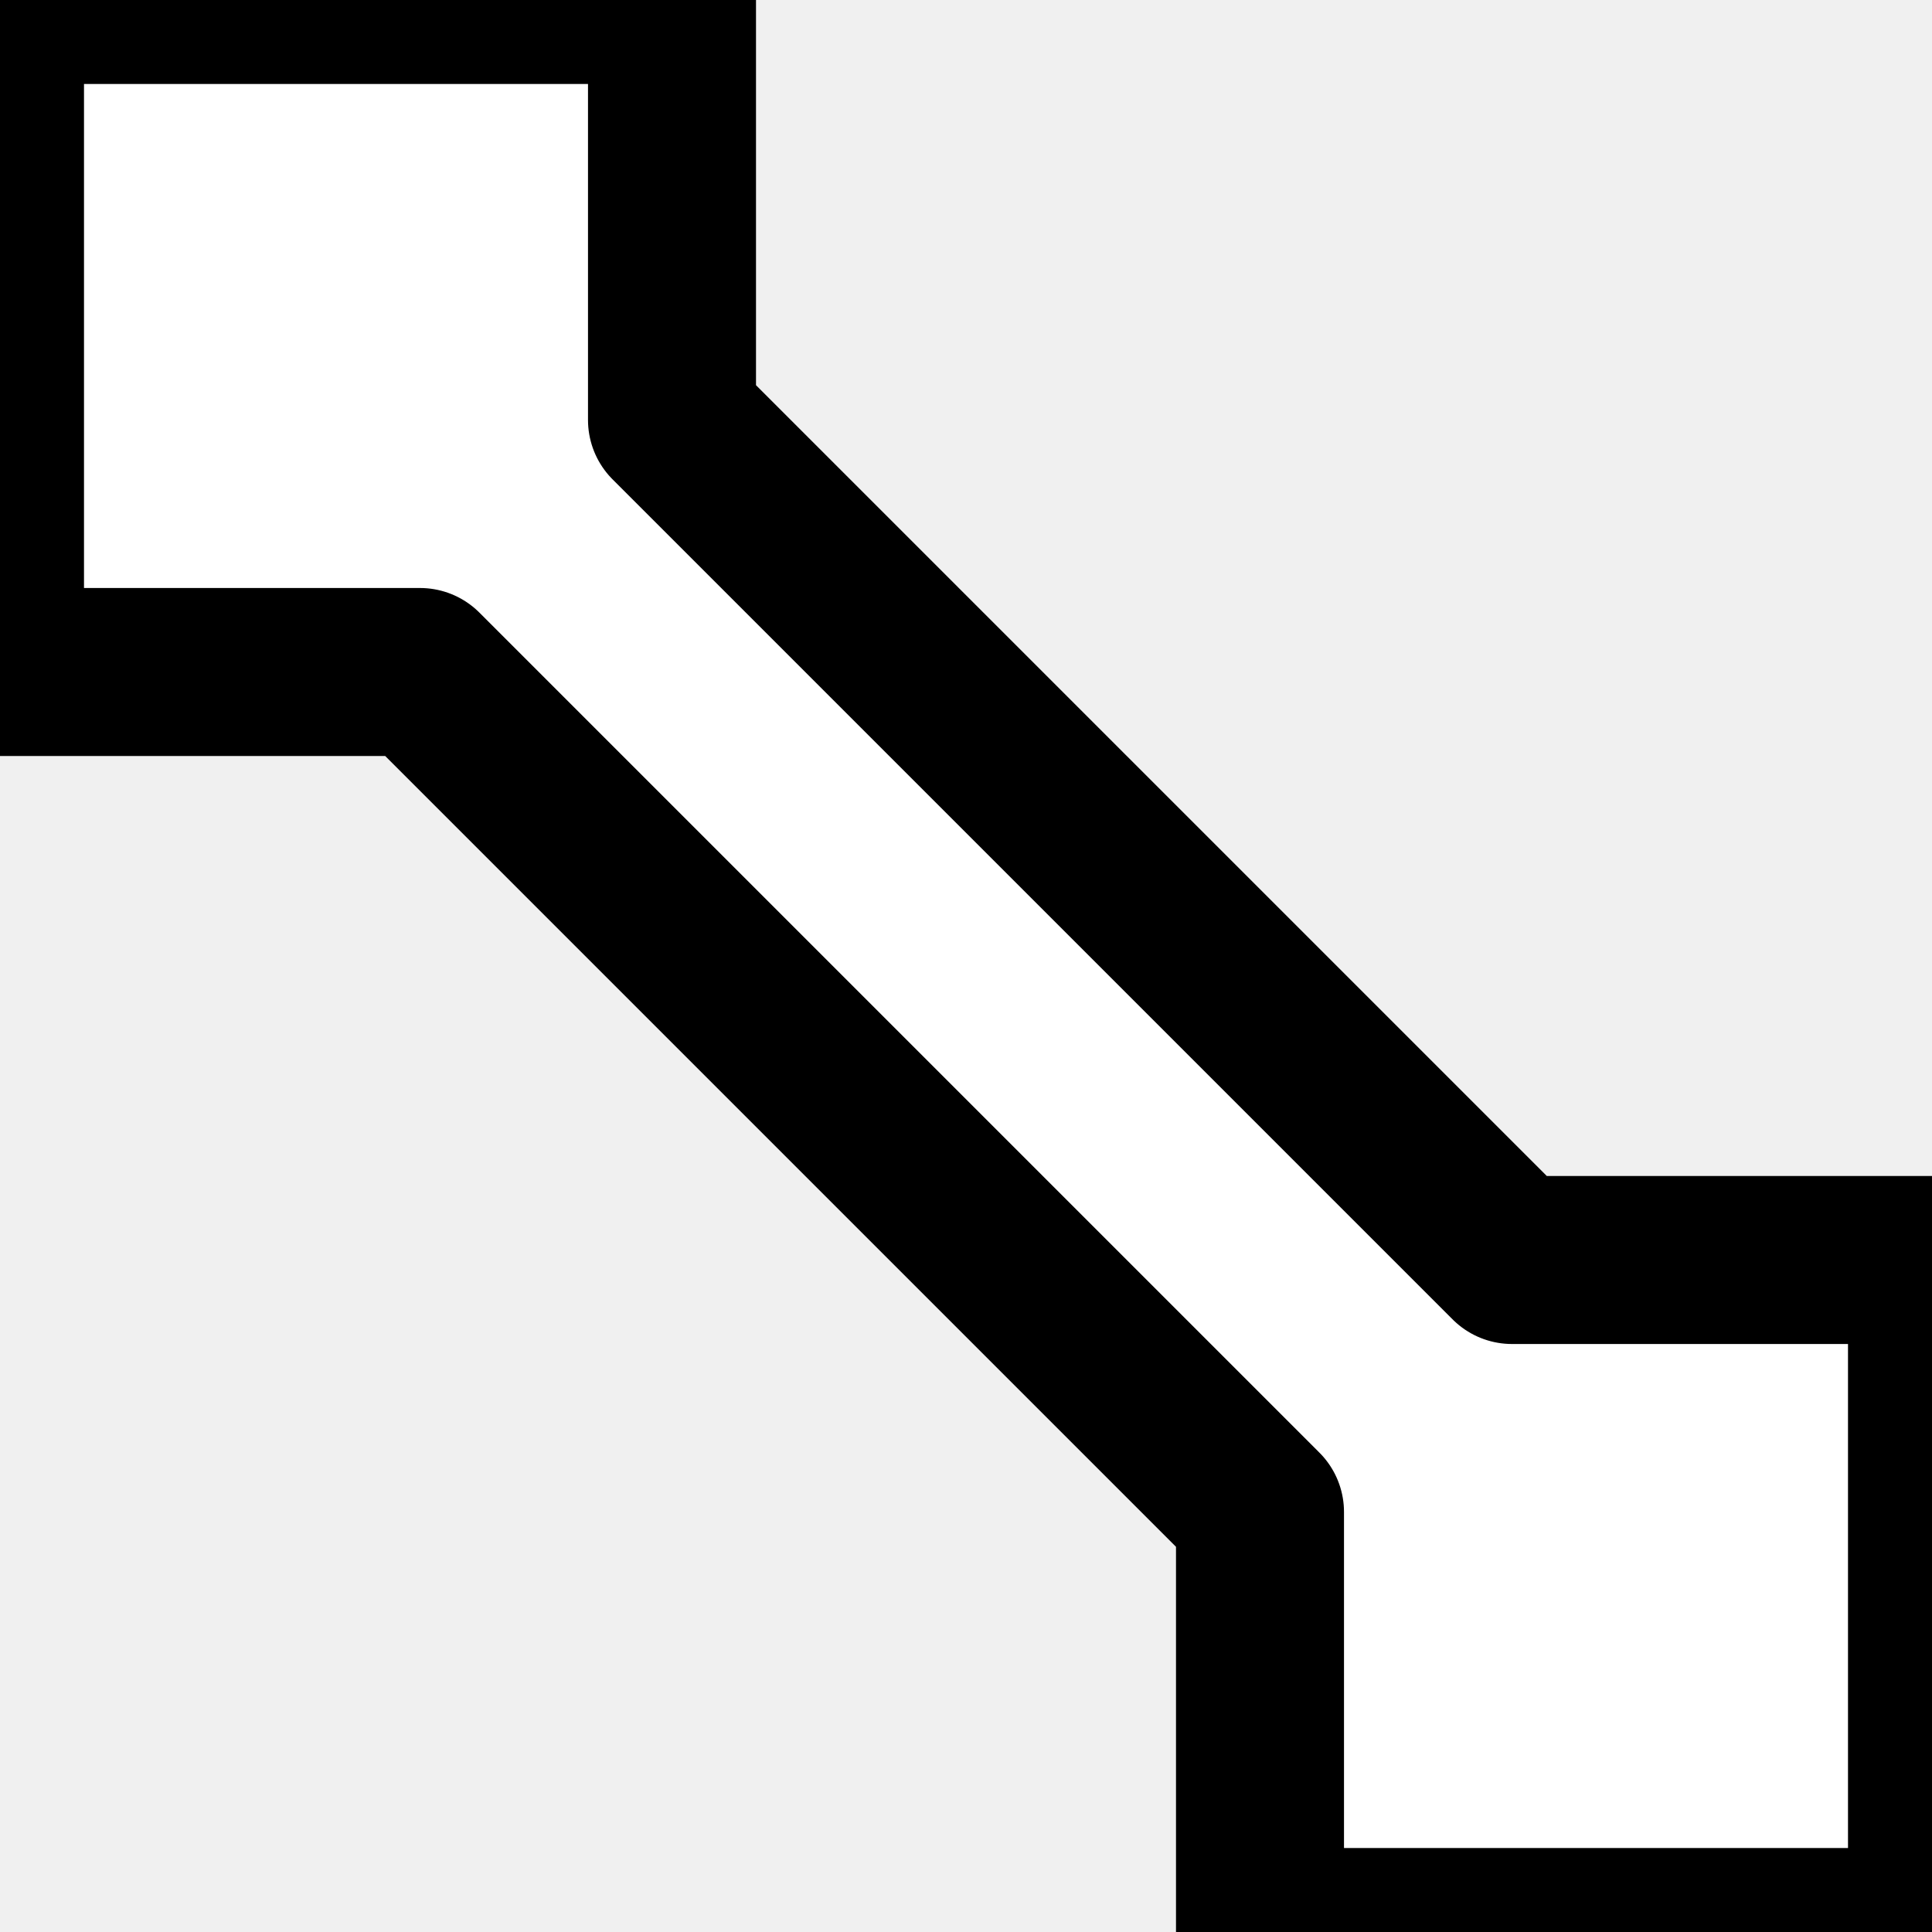
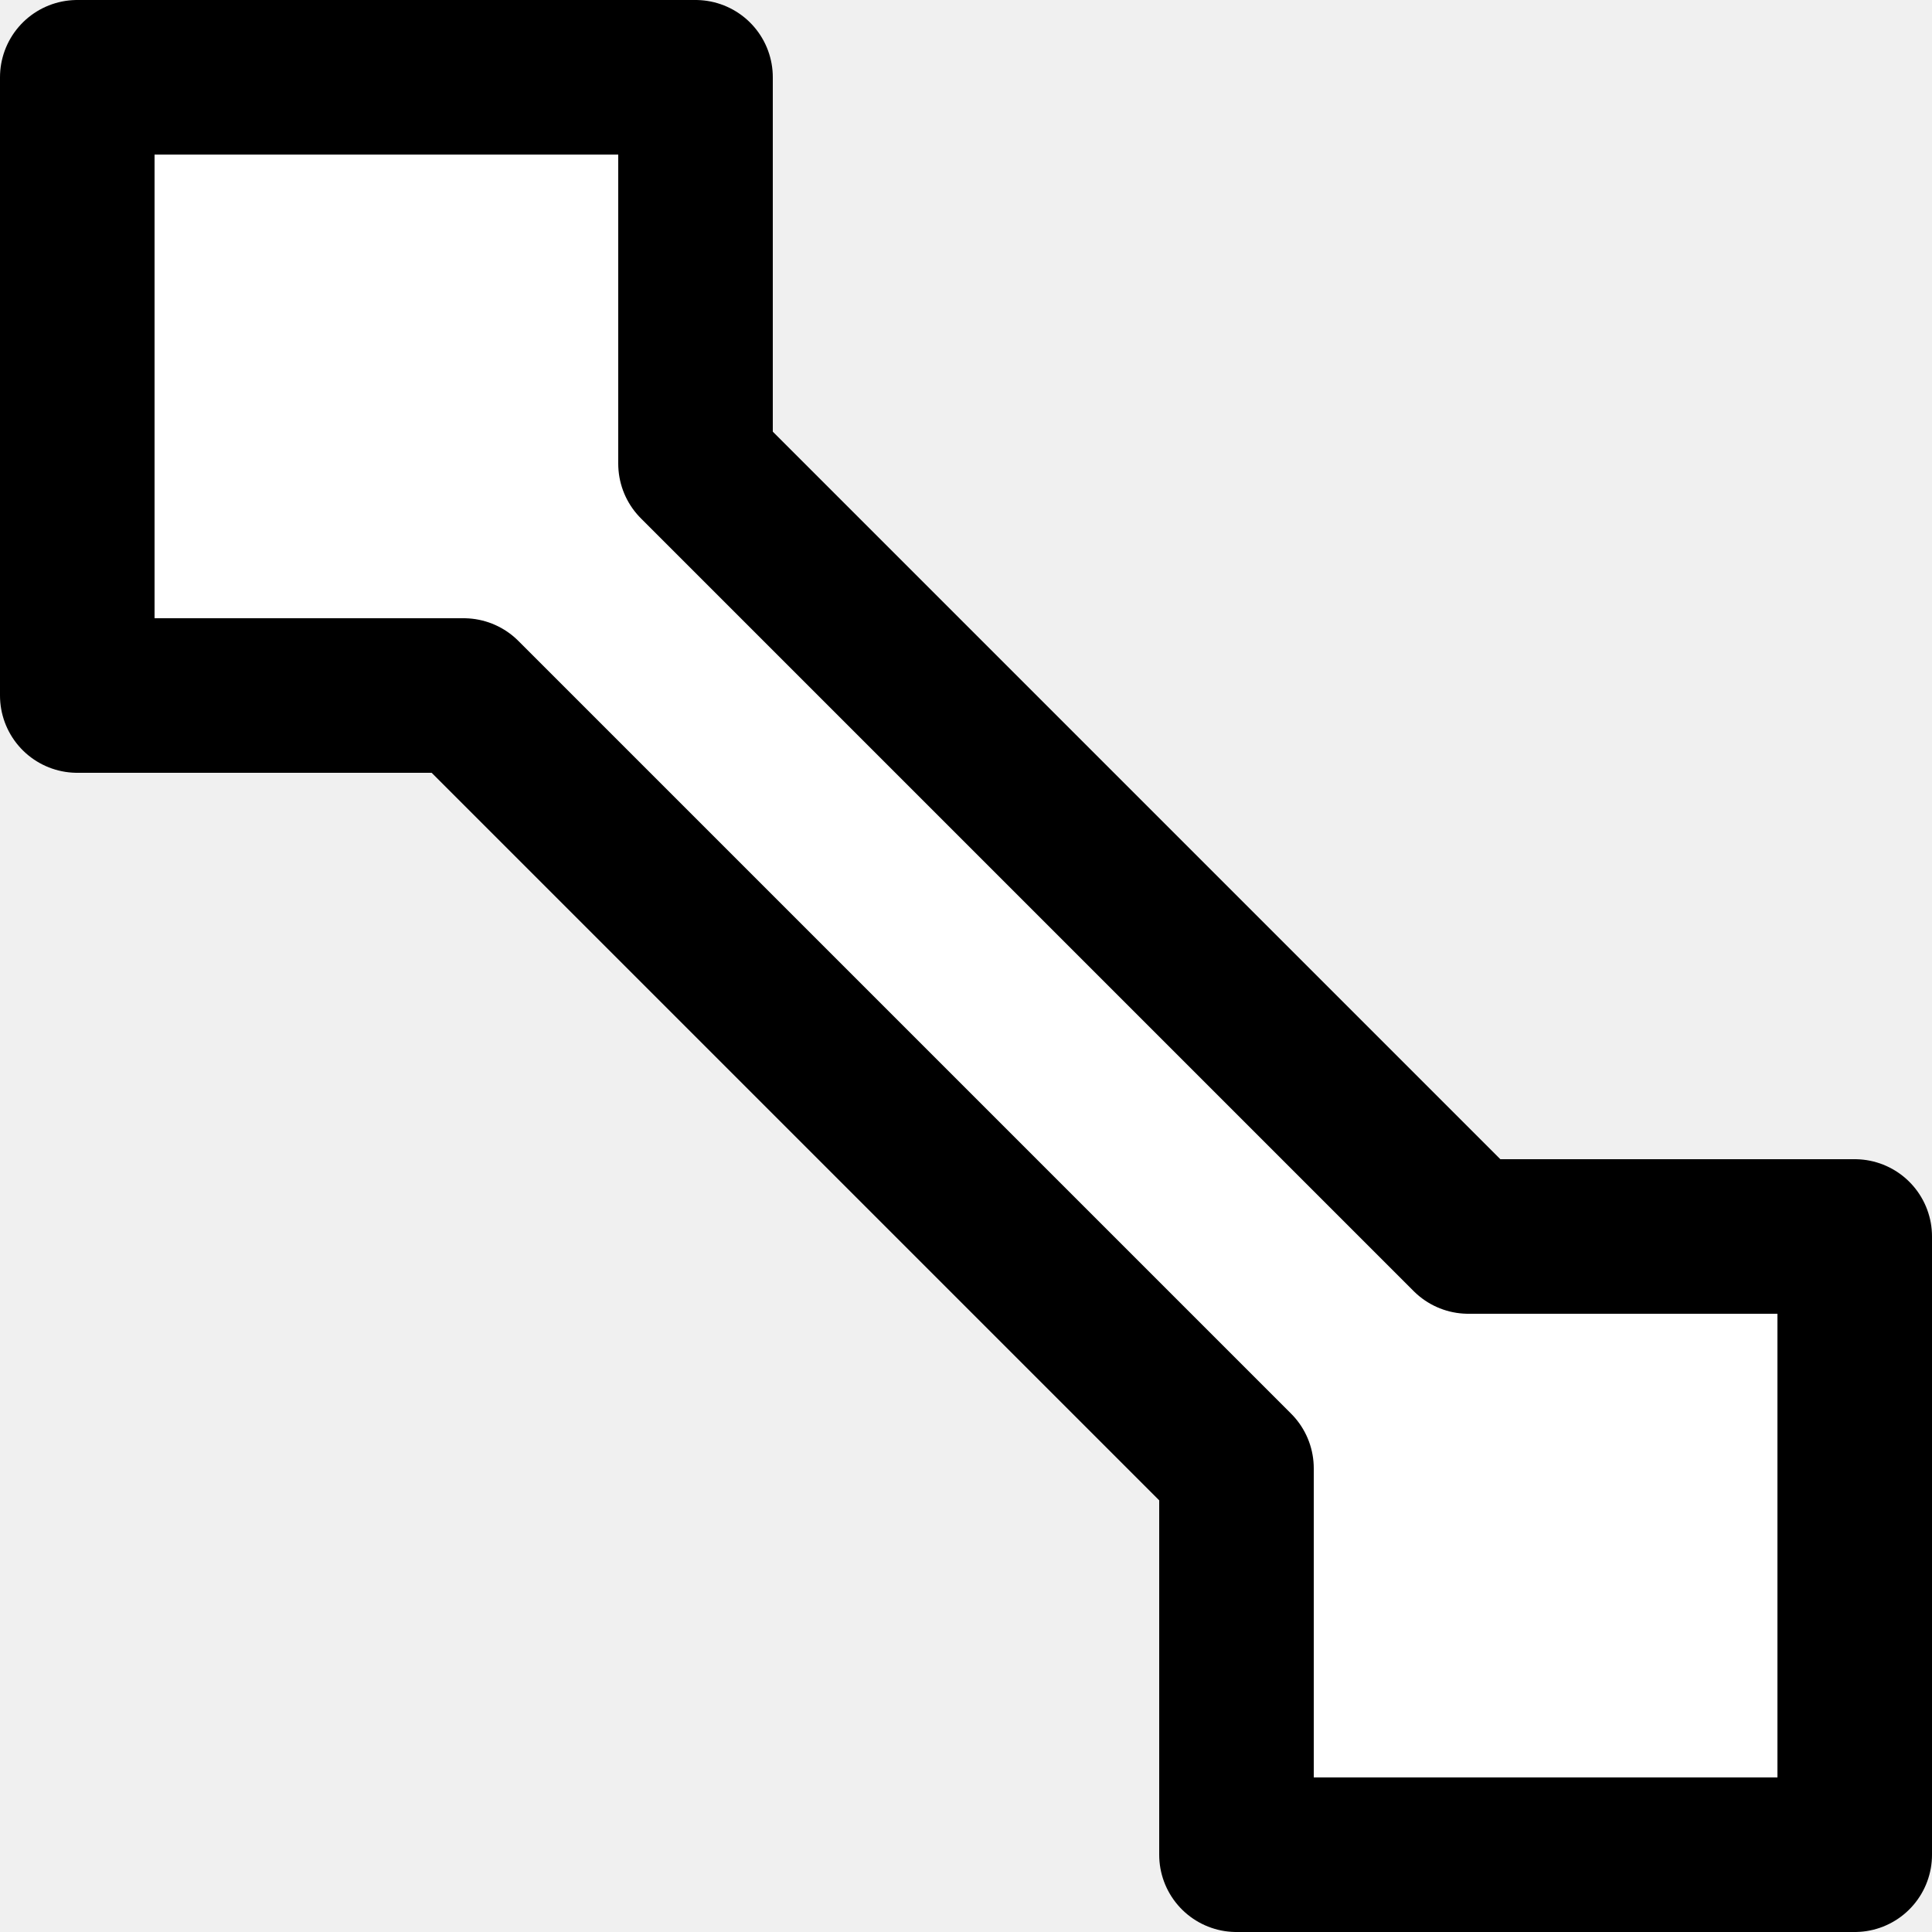
- <svg xmlns="http://www.w3.org/2000/svg" viewBox="1 1 23 23" width="23" height="23">
+ <svg xmlns="http://www.w3.org/2000/svg" viewBox="0 0 25 25" width="25" height="25">
  <path d="M 6 9 L 1 9 L 1 1 L 9 1 L 9 6 L 19 16 L 24 16 L 24 24 L 16 24 L 16 19 Z" stroke="#000000" stroke-width="2" stroke-linecap="round" stroke-linejoin="round" fill="#ffffff" />
</svg>
